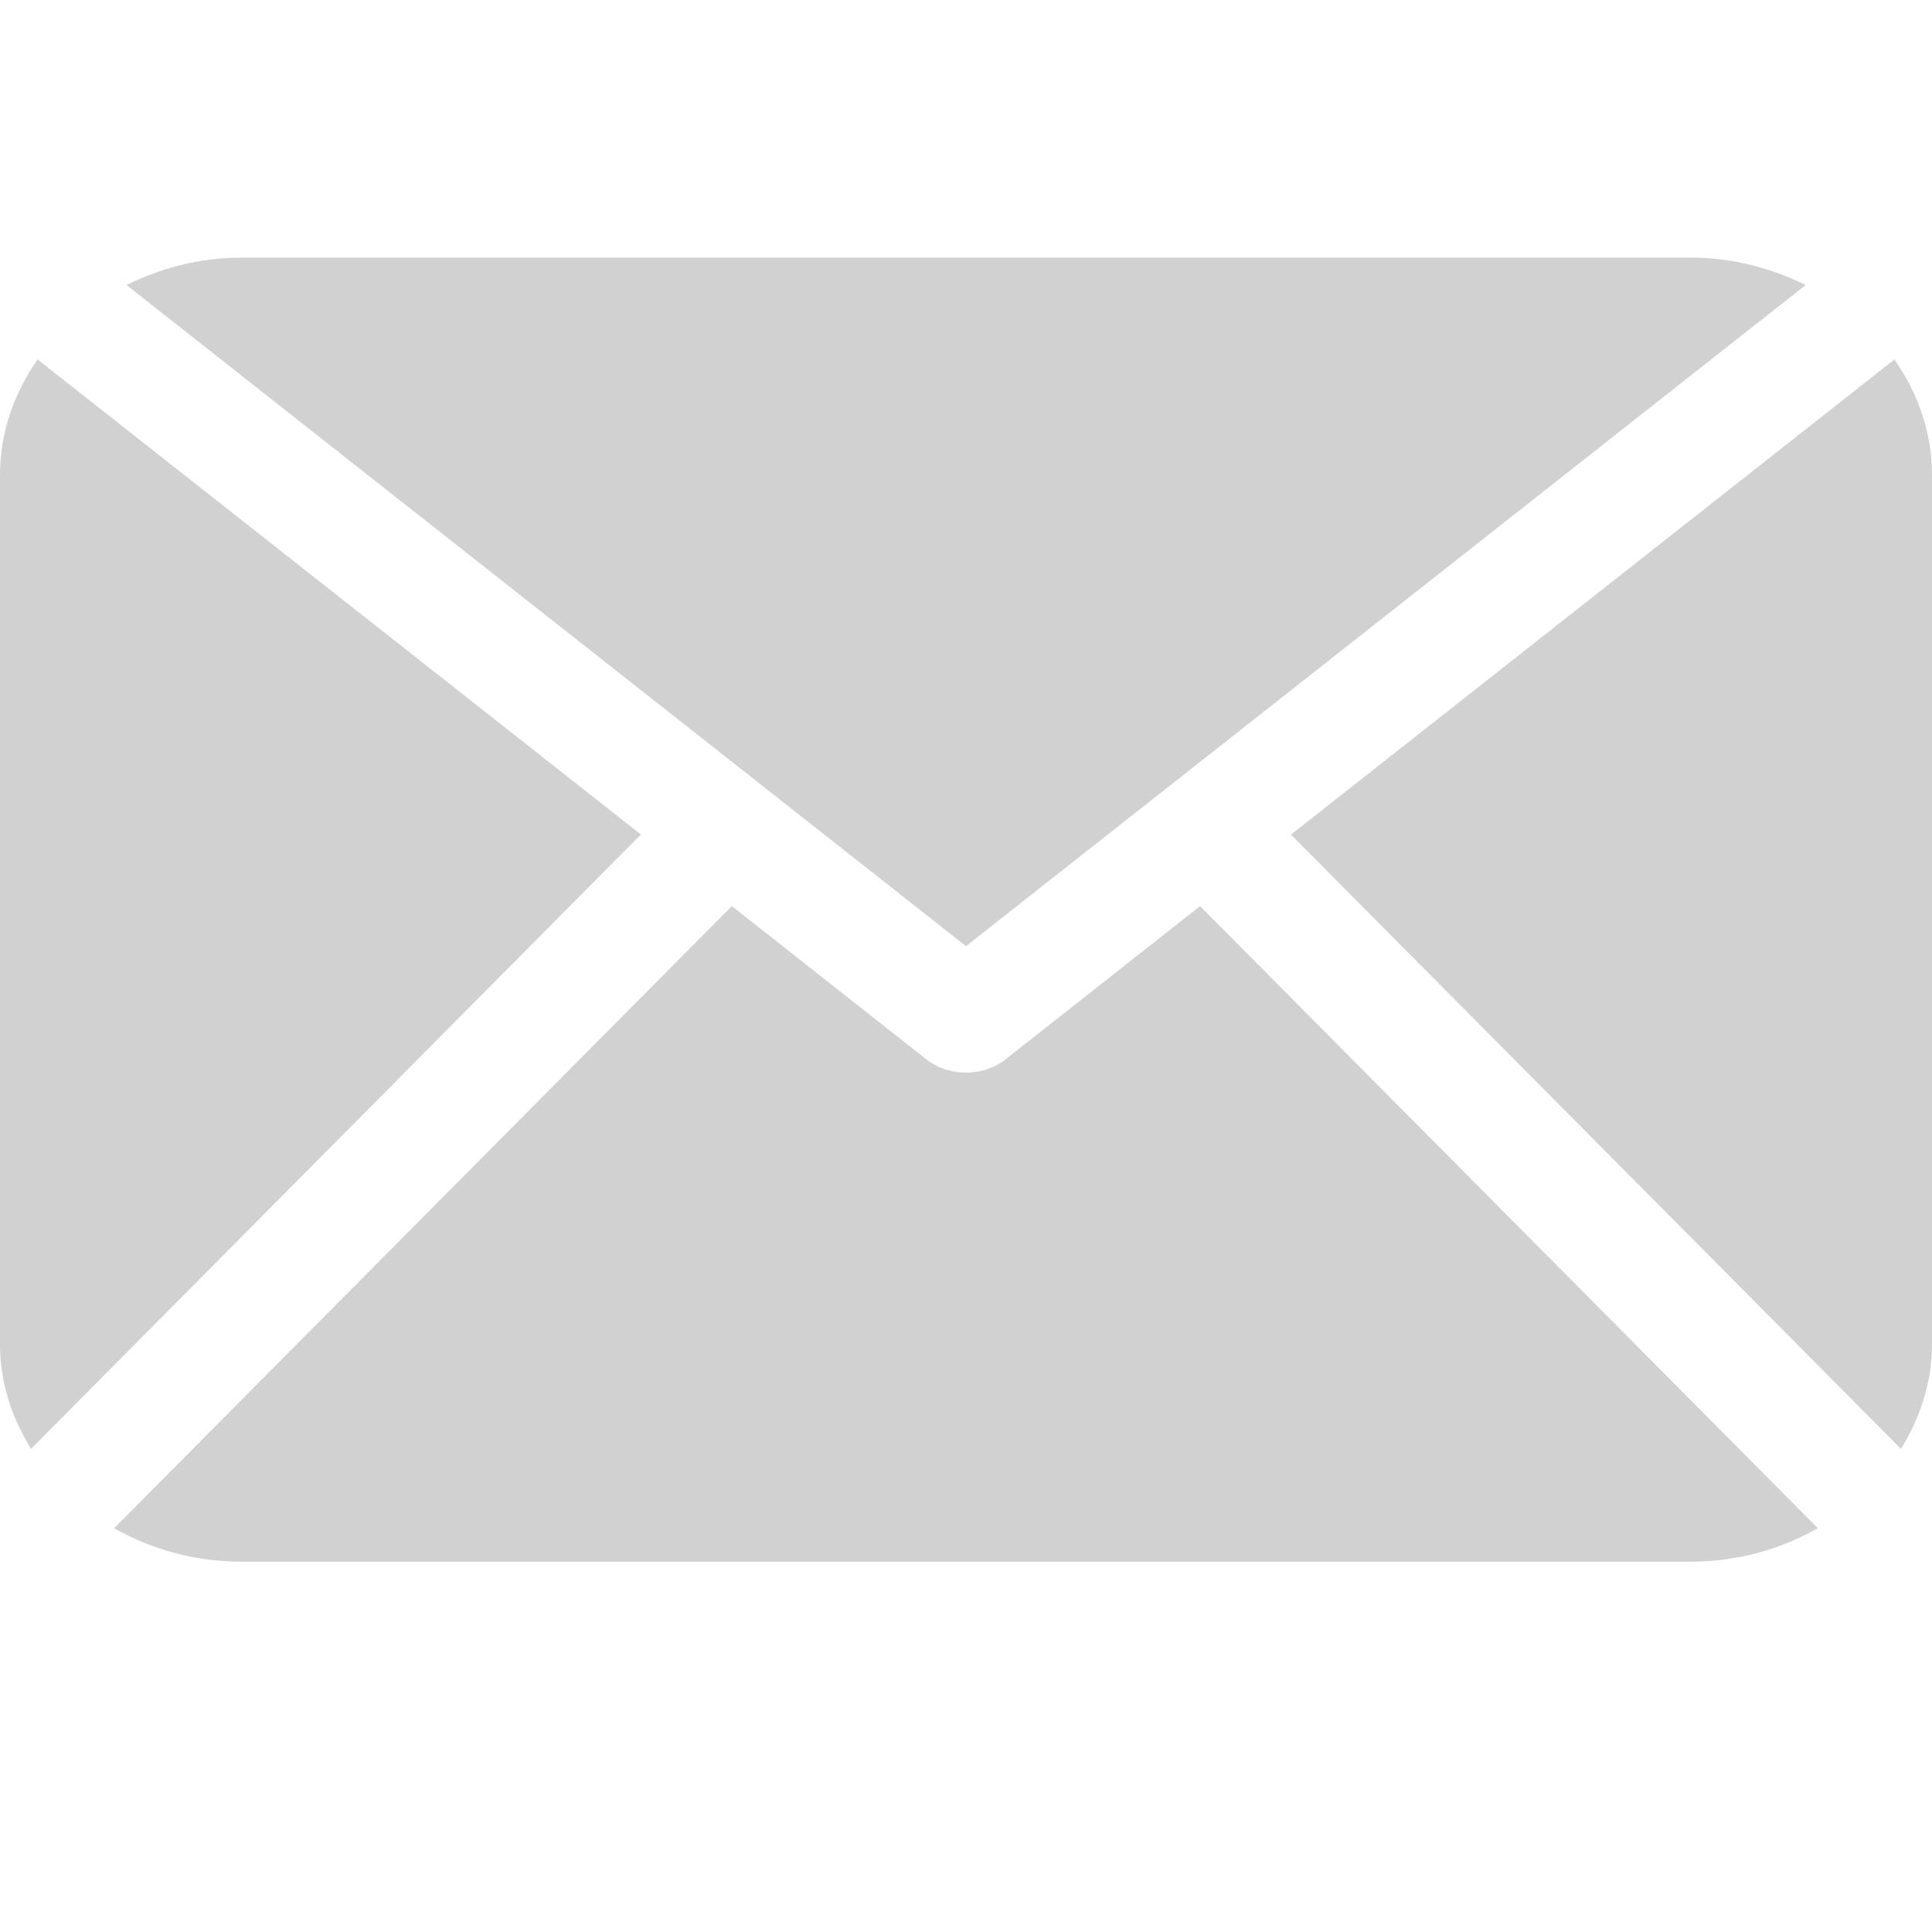
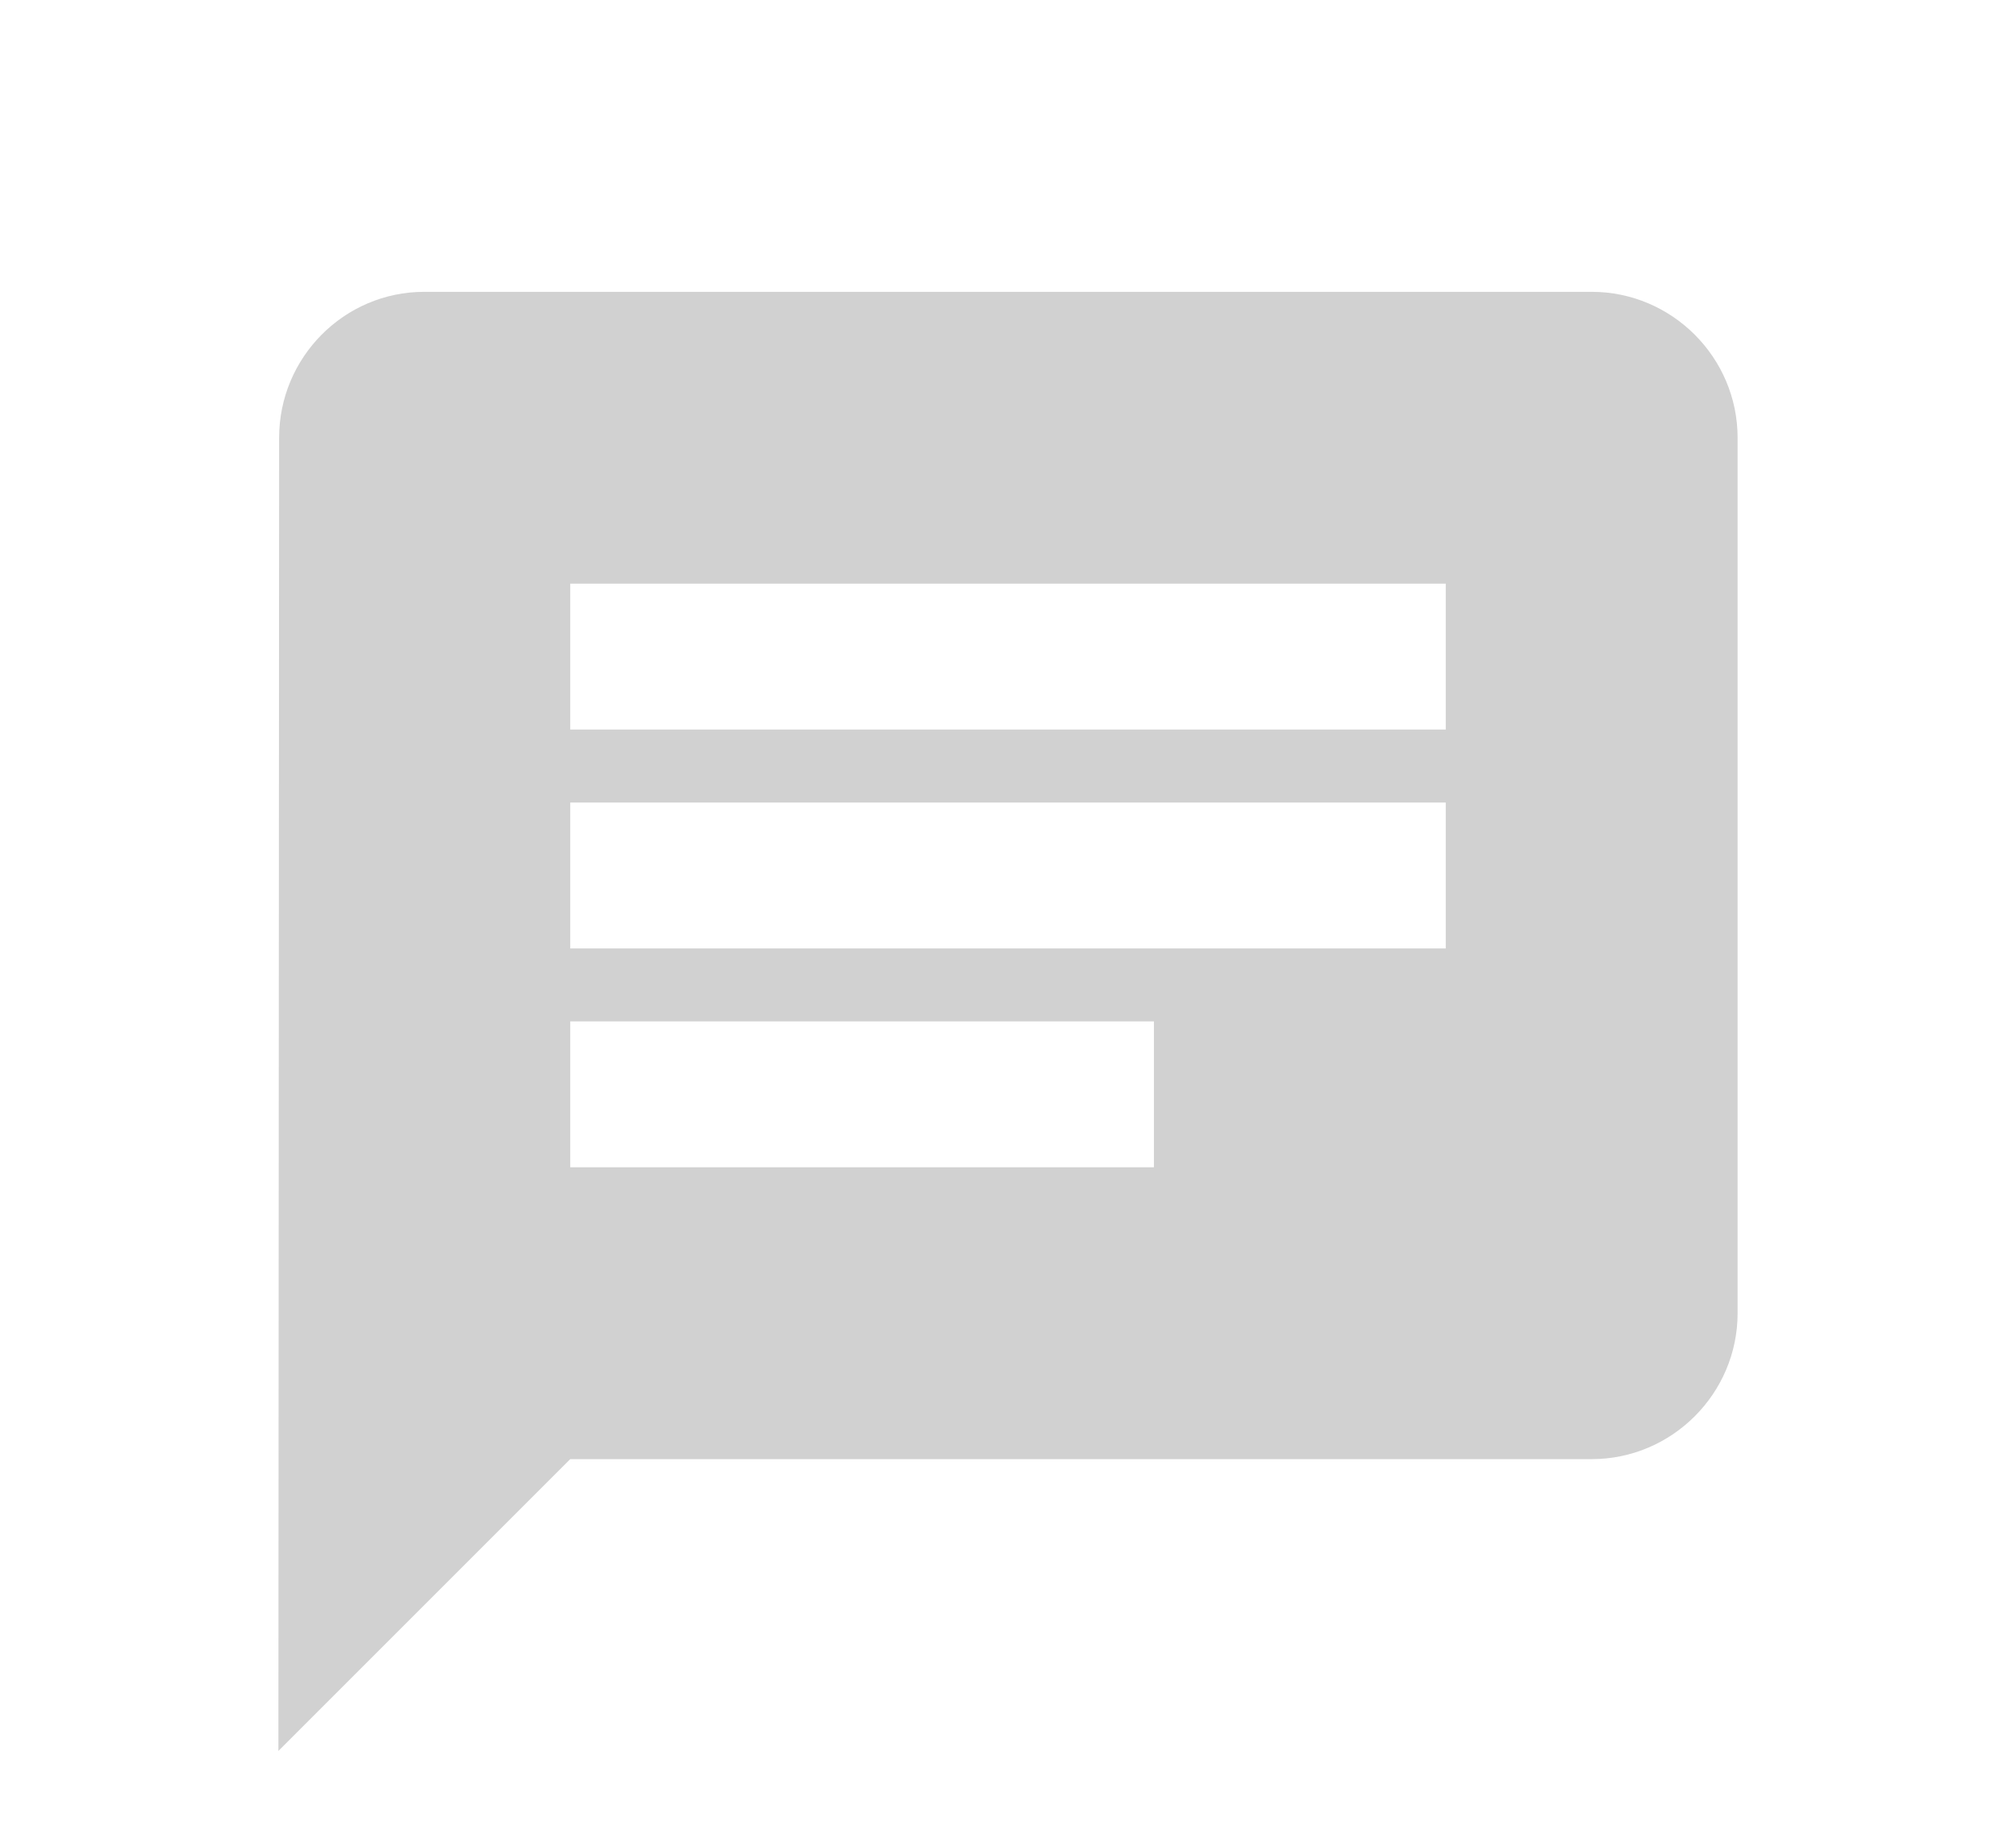
- <svg xmlns="http://www.w3.org/2000/svg" width="15px" height="15px" viewBox="0 0 15 15" version="1.1">
+ <svg xmlns="http://www.w3.org/2000/svg" width="21" height="19" viewBox="8 0 8 25" version="1.1">
  <defs />
  <g id="TOP/mail-icon" stroke="none" stroke-width="1" fill="none" fill-rule="evenodd">
    <g id="005-mail-black-envelope-symbol-copy" transform="translate(0, 2)" fill="#D1D1D1" fill-rule="nonzero">
-       <path d="M15,8.437 C15,8.733 14.908,9.008 14.759,9.249 L10.023,4.48 L14.708,0.791 C14.89,1.051 15,1.357 15,1.688 L15,8.437 Z M7.5,5.346 L14.019,0.213 C13.751,0.081 13.45,0 13.125,0 L1.875,0 C1.55,0 1.248,0.081 0.982,0.213 L7.5,5.346 Z M9.317,5.035 L7.808,6.224 C7.72,6.294 7.61,6.328 7.5,6.328 C7.39,6.328 7.28,6.294 7.191,6.224 L5.682,5.035 L0.886,9.865 C1.174,10.028 1.511,10.125 1.875,10.125 L13.125,10.125 C13.489,10.125 13.826,10.028 14.114,9.865 L9.317,5.035 Z M0.292,0.791 C0.11,1.051 0,1.357 0,1.688 L0,8.437 C0,8.733 0.092,9.008 0.241,9.249 L4.976,4.479 L0.292,0.791 Z" id="Shape" />
+       <path d="M20 2H4c-1.1 0-1.99.9-1.99 2L2 22l4-4h14c1.1 0 2-.9 2-2V4c0-1.1-.9-2-2-2zM6 9h12v2H6V9zm8 5H6v-2h8v2zm4-6H6V6h12v2z" />
+       <path d="M0 0h24v24H0z" fill="none" />
    </g>
    <rect id="Rectangle-18" x="0" y="0" width="15" height="15" />
  </g>
</svg>
